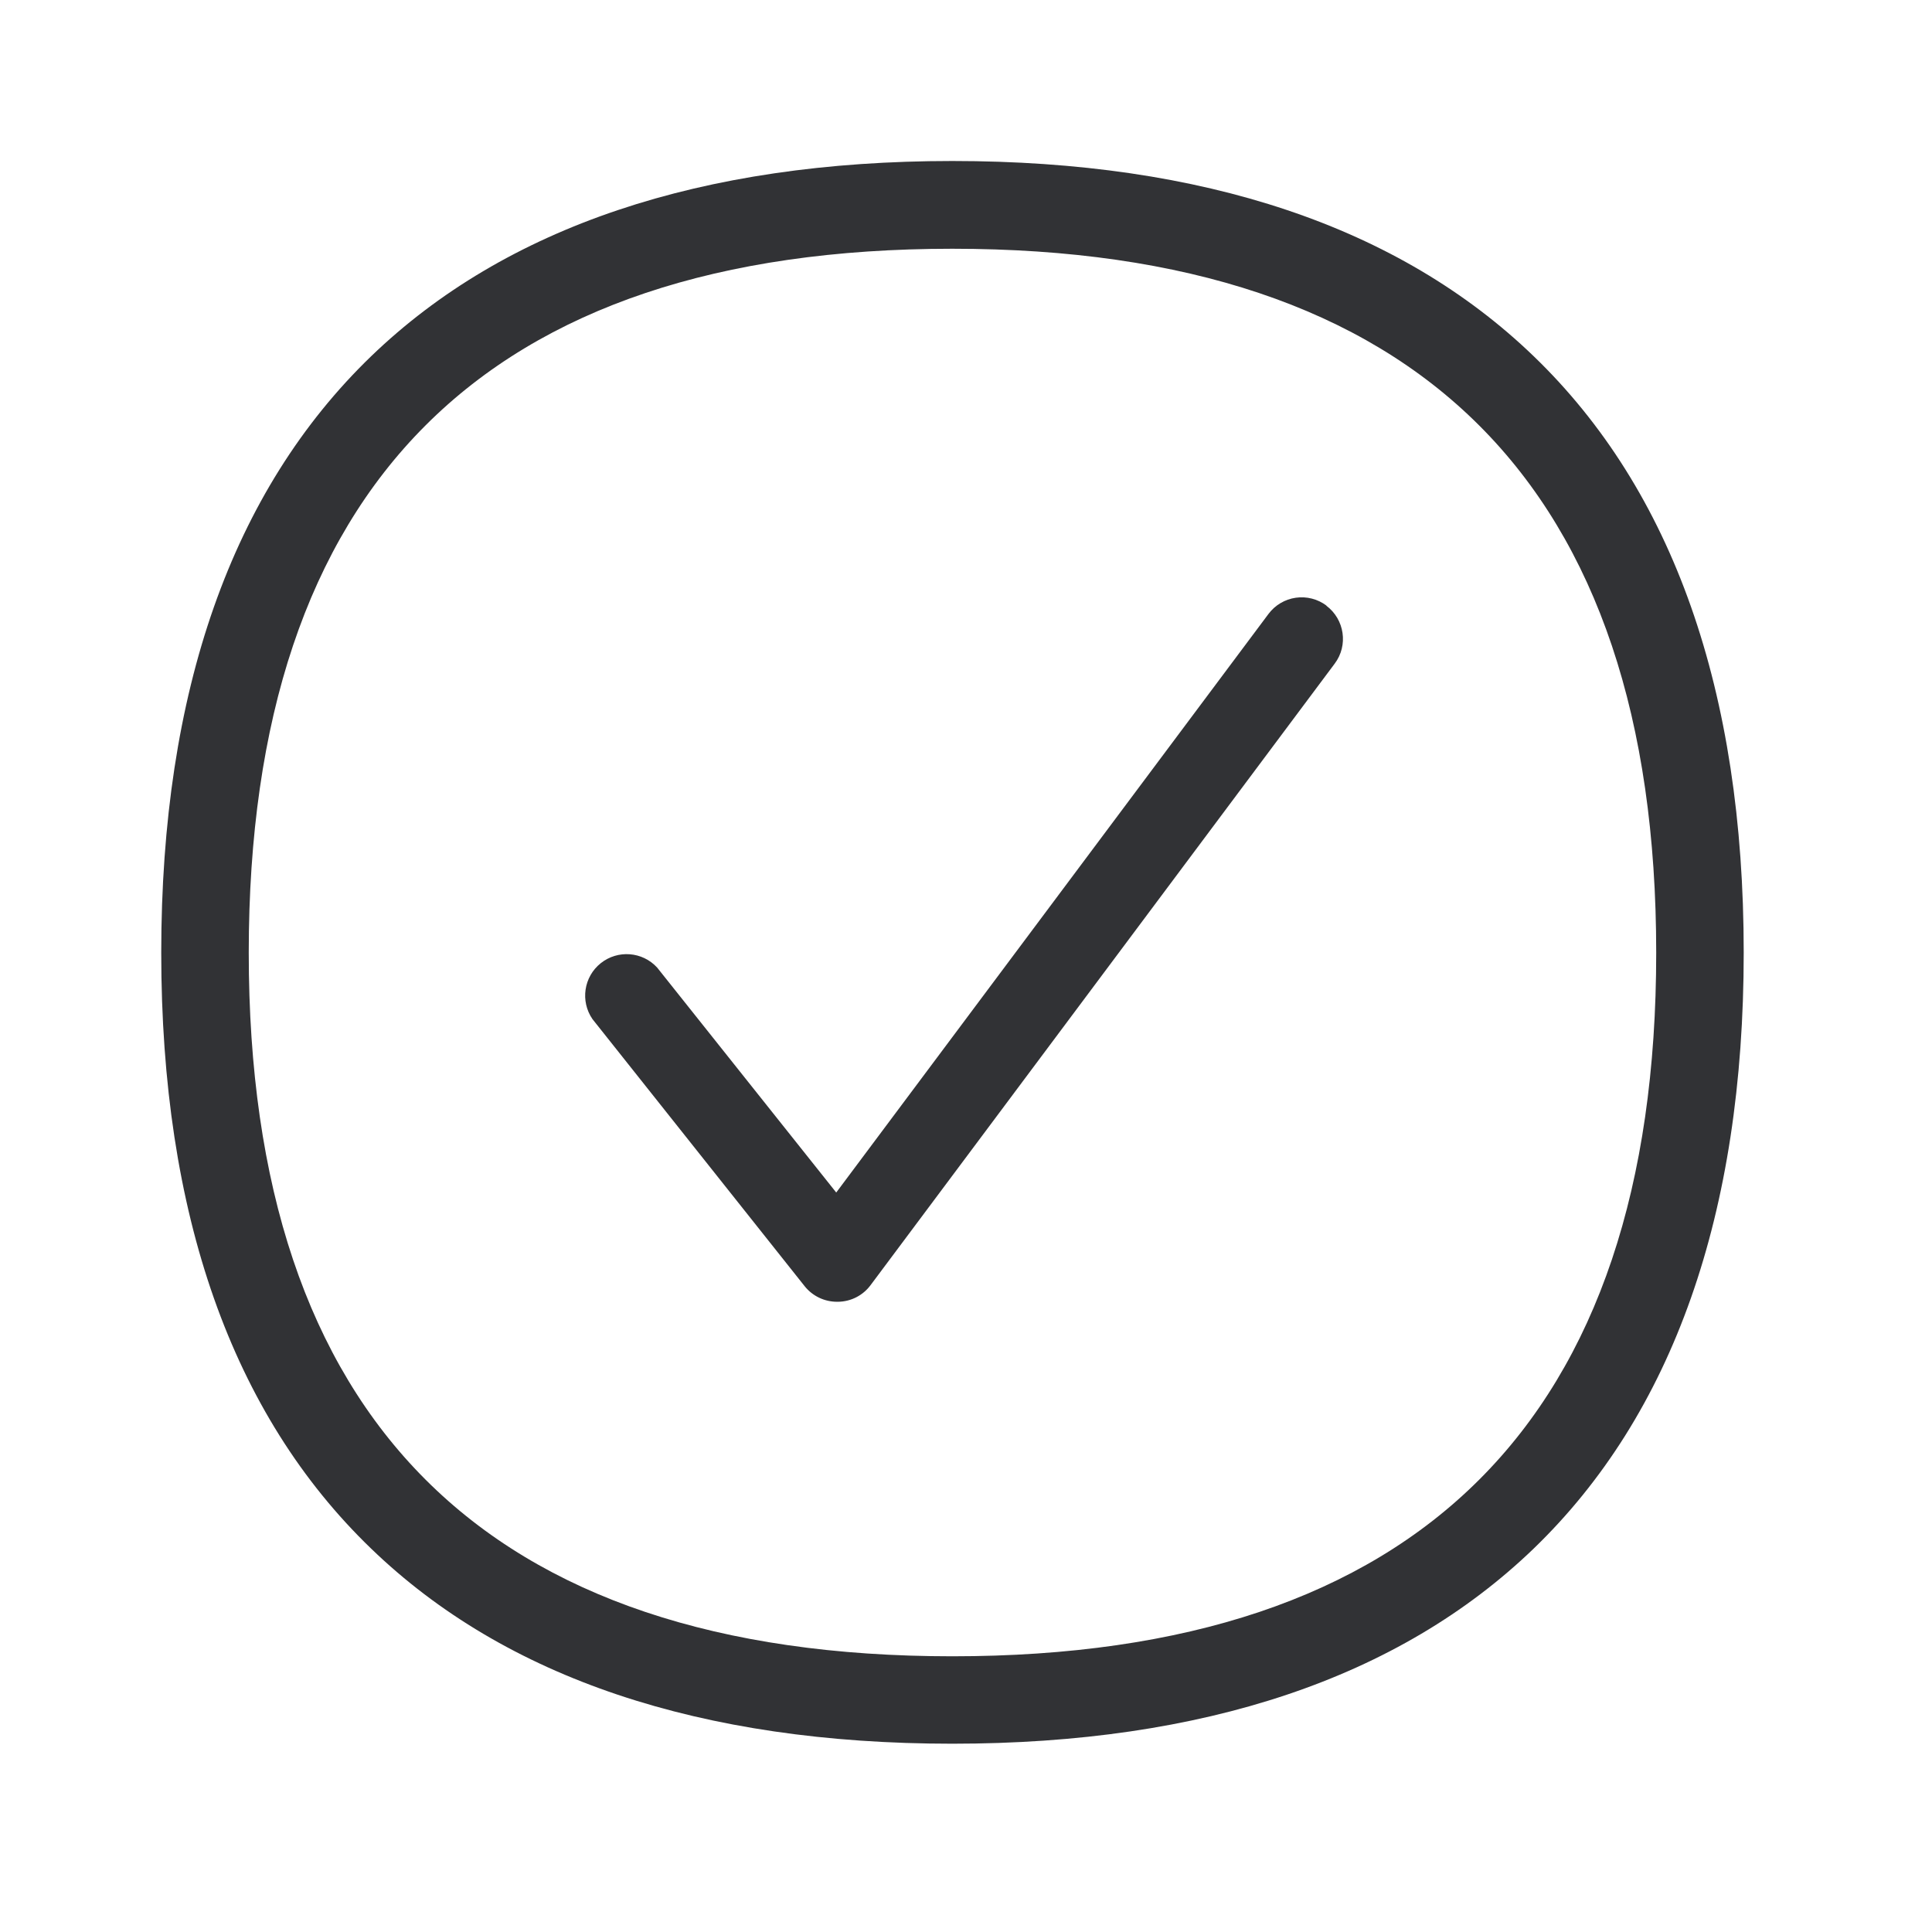
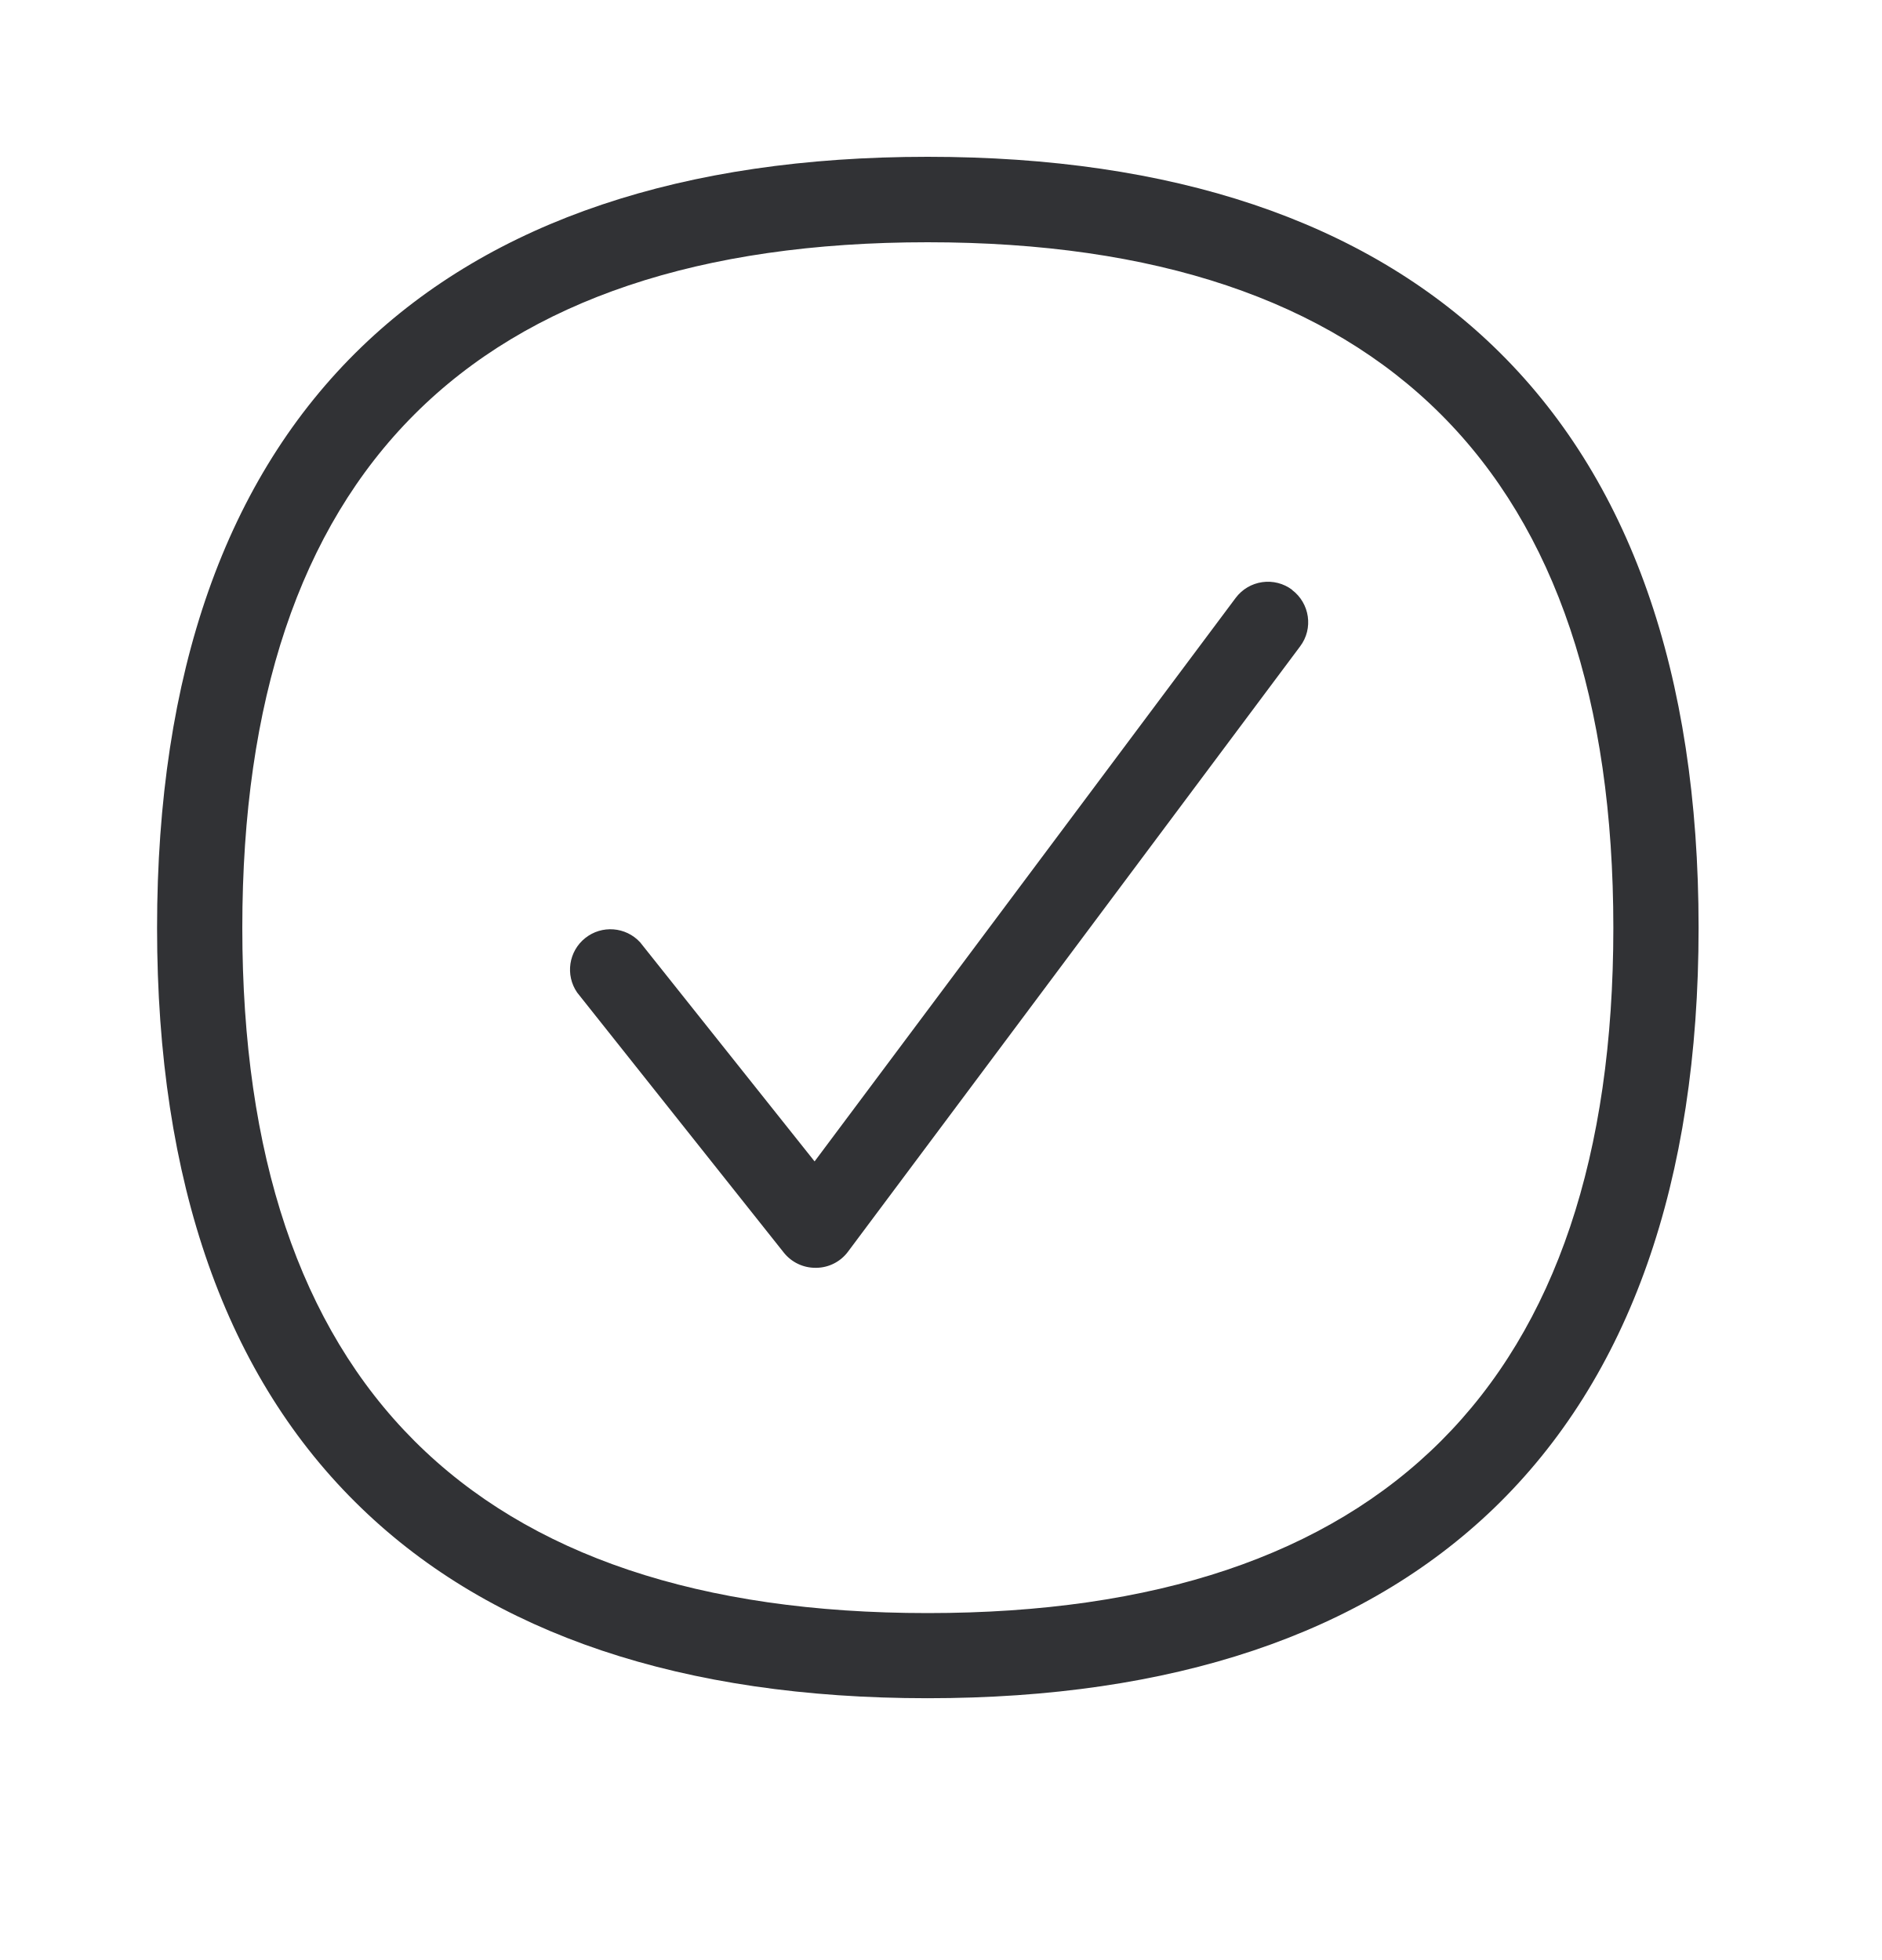
- <svg xmlns="http://www.w3.org/2000/svg" width="24" height="24" viewBox="0 0 24 24">
+ <svg xmlns="http://www.w3.org/2000/svg" width="24" height="25" viewBox="0 0 24 25">
  <path d="M11.83 2c3.122 0 5.551.815 7.22 2.423 1.734 1.67 2.611 4.162 2.611 7.409 0 3.246-.88 5.737-2.61 7.406-1.67 1.608-4.099 2.423-7.222 2.423s-5.552-.815-7.218-2.423c-1.731-1.667-2.608-4.157-2.608-7.403 0-3.247.877-5.74 2.608-7.41C6.277 2.819 8.709 2 11.829 2zm0 1.09c-5.8 0-8.74 2.94-8.74 8.745 0 5.798 2.94 8.74 8.74 8.74 5.8 0 8.744-2.942 8.744-8.74 0-5.801-2.944-8.745-8.745-8.745zm4.646 4.434c.227.17.275.493.104.72l-5.765 7.72a.51.51 0 01-.403.207H10.4a.514.514 0 01-.404-.193L7.36 12.66a.515.515 0 01.803-.641l2.225 2.795 5.37-7.188a.514.514 0 01.72-.103z" fill="#313235" fill-rule="nonzero" />
</svg>
